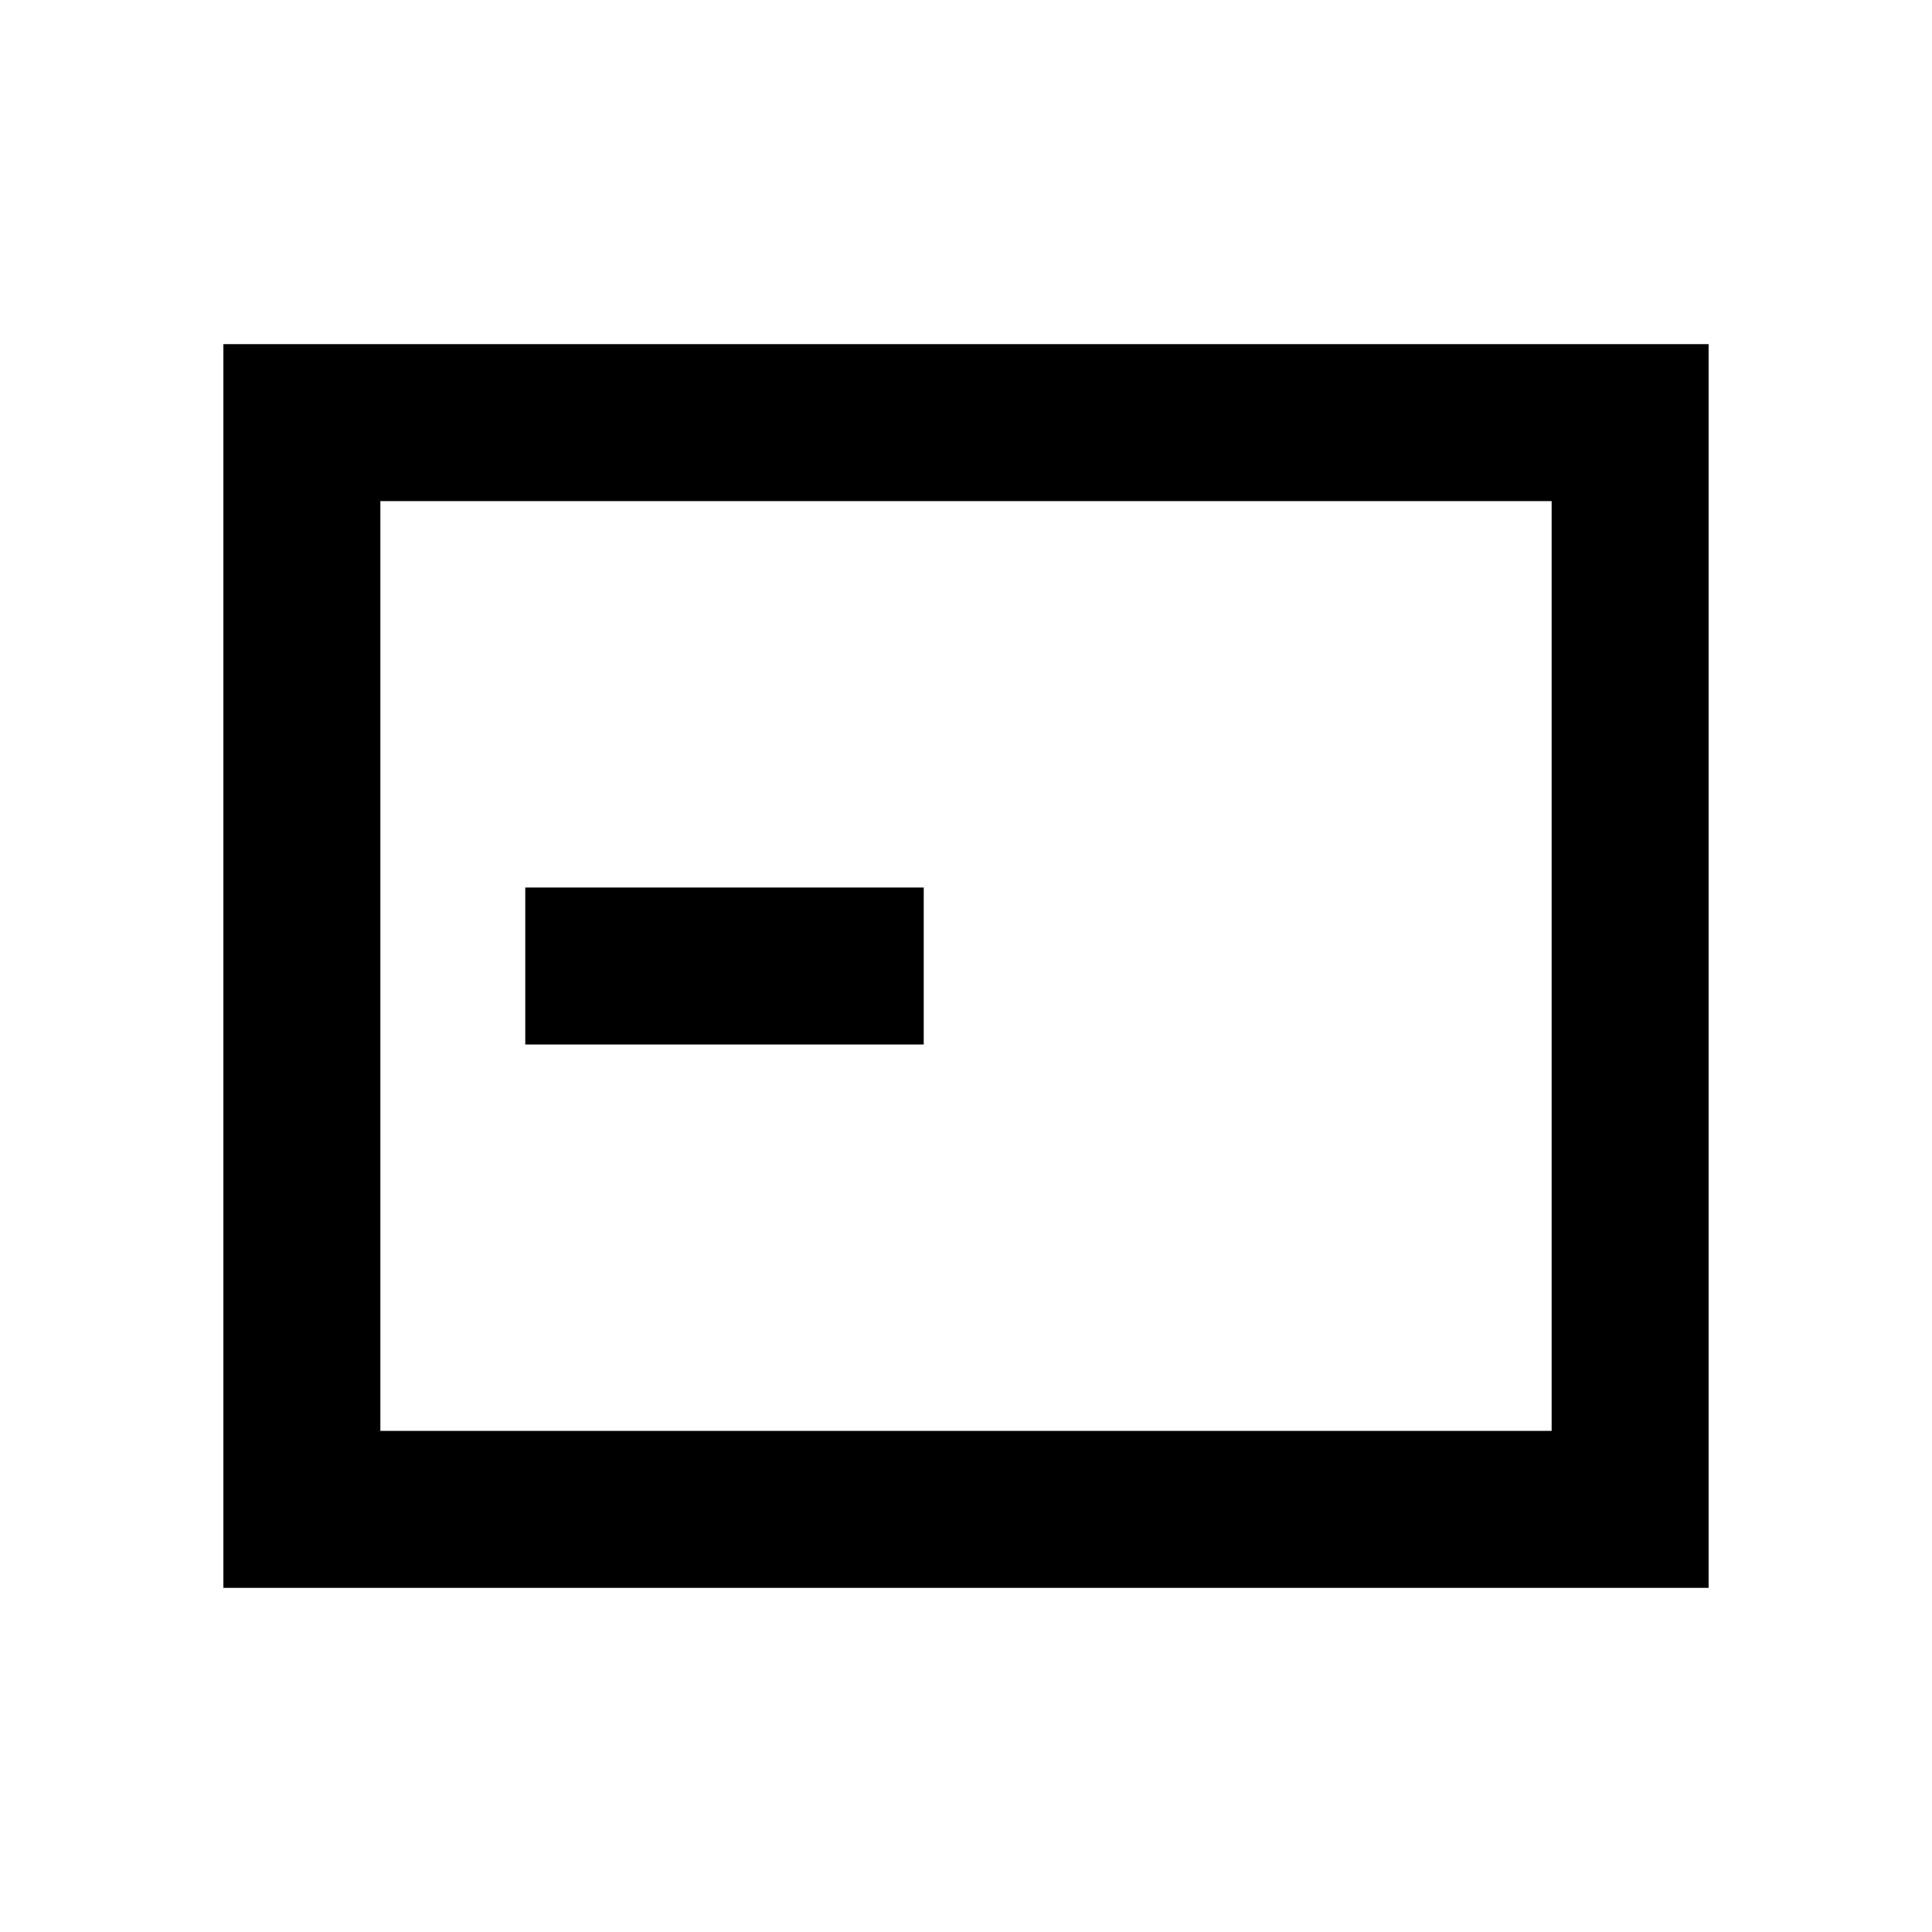
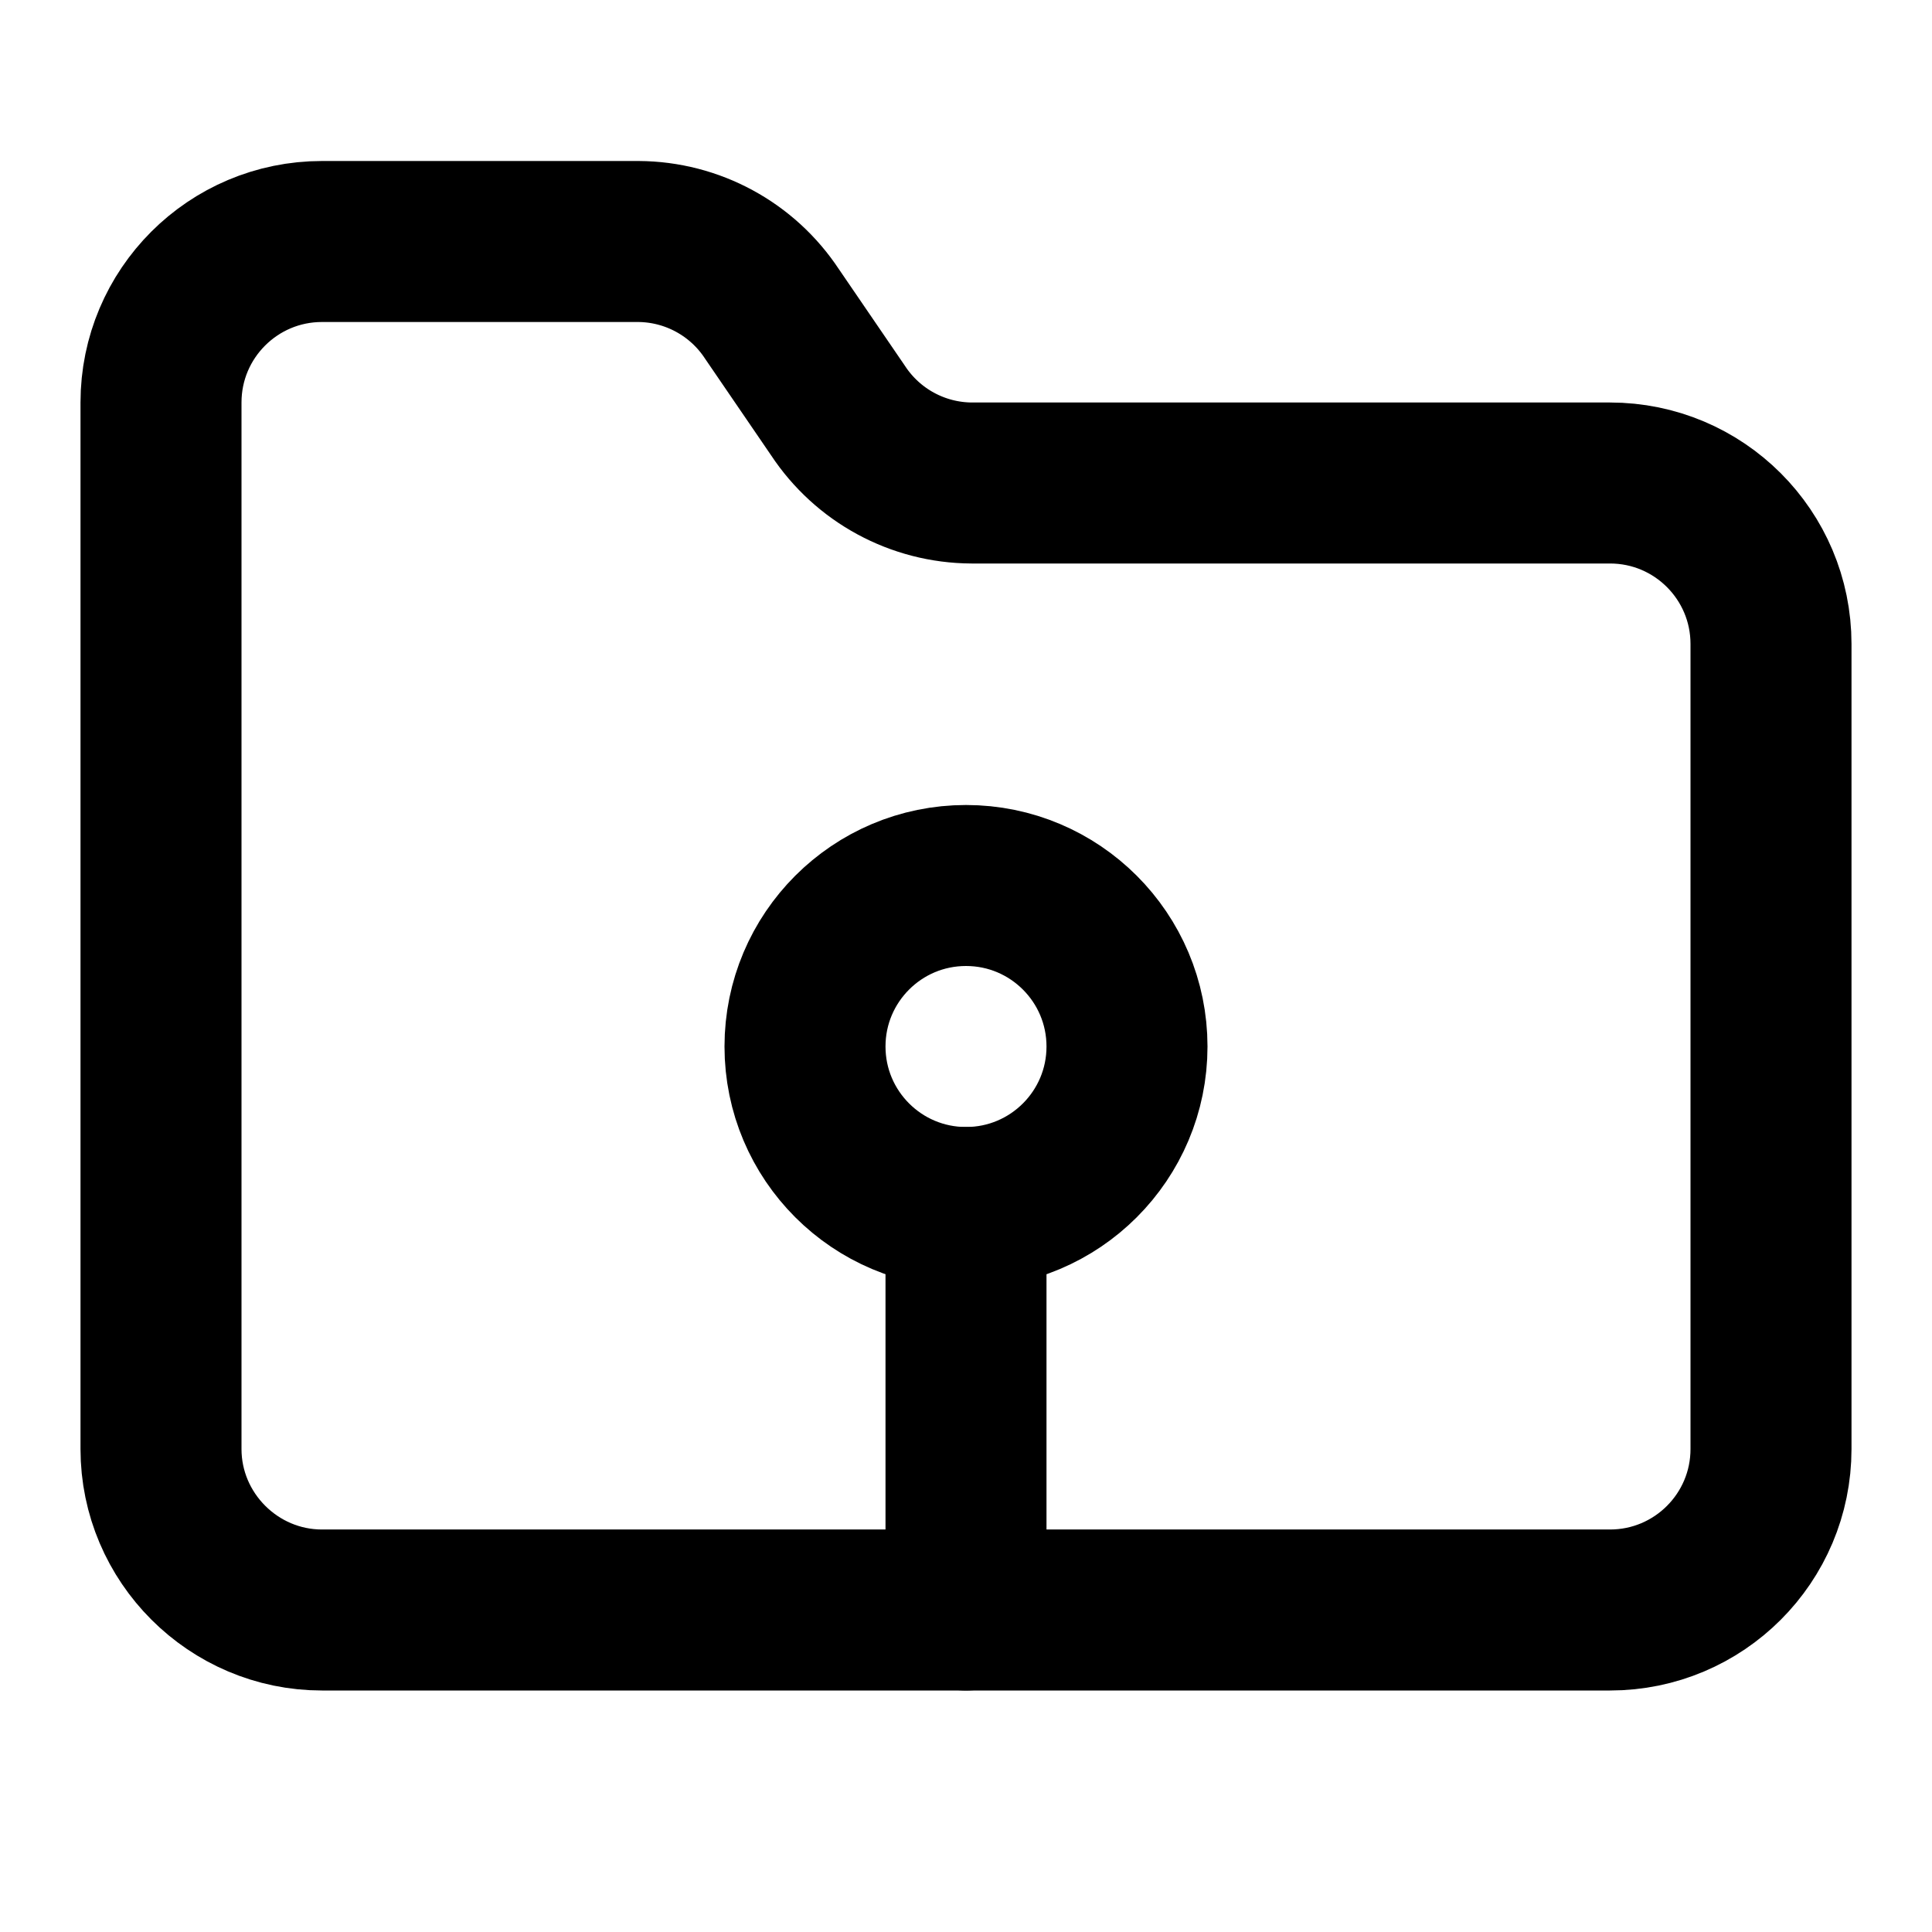
- <svg xmlns="http://www.w3.org/2000/svg" viewBox="0 0 16 16" fill="none" stroke="#000" stroke-width="1.3" stroke-linecap="square" stroke-linejoin="miter">
-   <path d="M2.5 3.5h11v9h-11zM5 8h2" />
+ <svg xmlns="http://www.w3.org/2000/svg" viewBox="0 0 24 24" fill="none" stroke="#000" stroke-width="2" stroke-linecap="round" stroke-linejoin="round">
+   <path d="M4 20h16a2 2 0 0 0 2-2V8a2 2 0 0 0-2-2h-7.93a2 2 0 0 1-1.66-.9l-.82-1.2A2 2 0 0 0 7.93 3H4a2 2 0 0 0-2 2v13c0 1.1.9 2 2 2Z" />
+   <circle cx="12" cy="13" r="2" />
+   <path d="M12 15v5" />
</svg>
